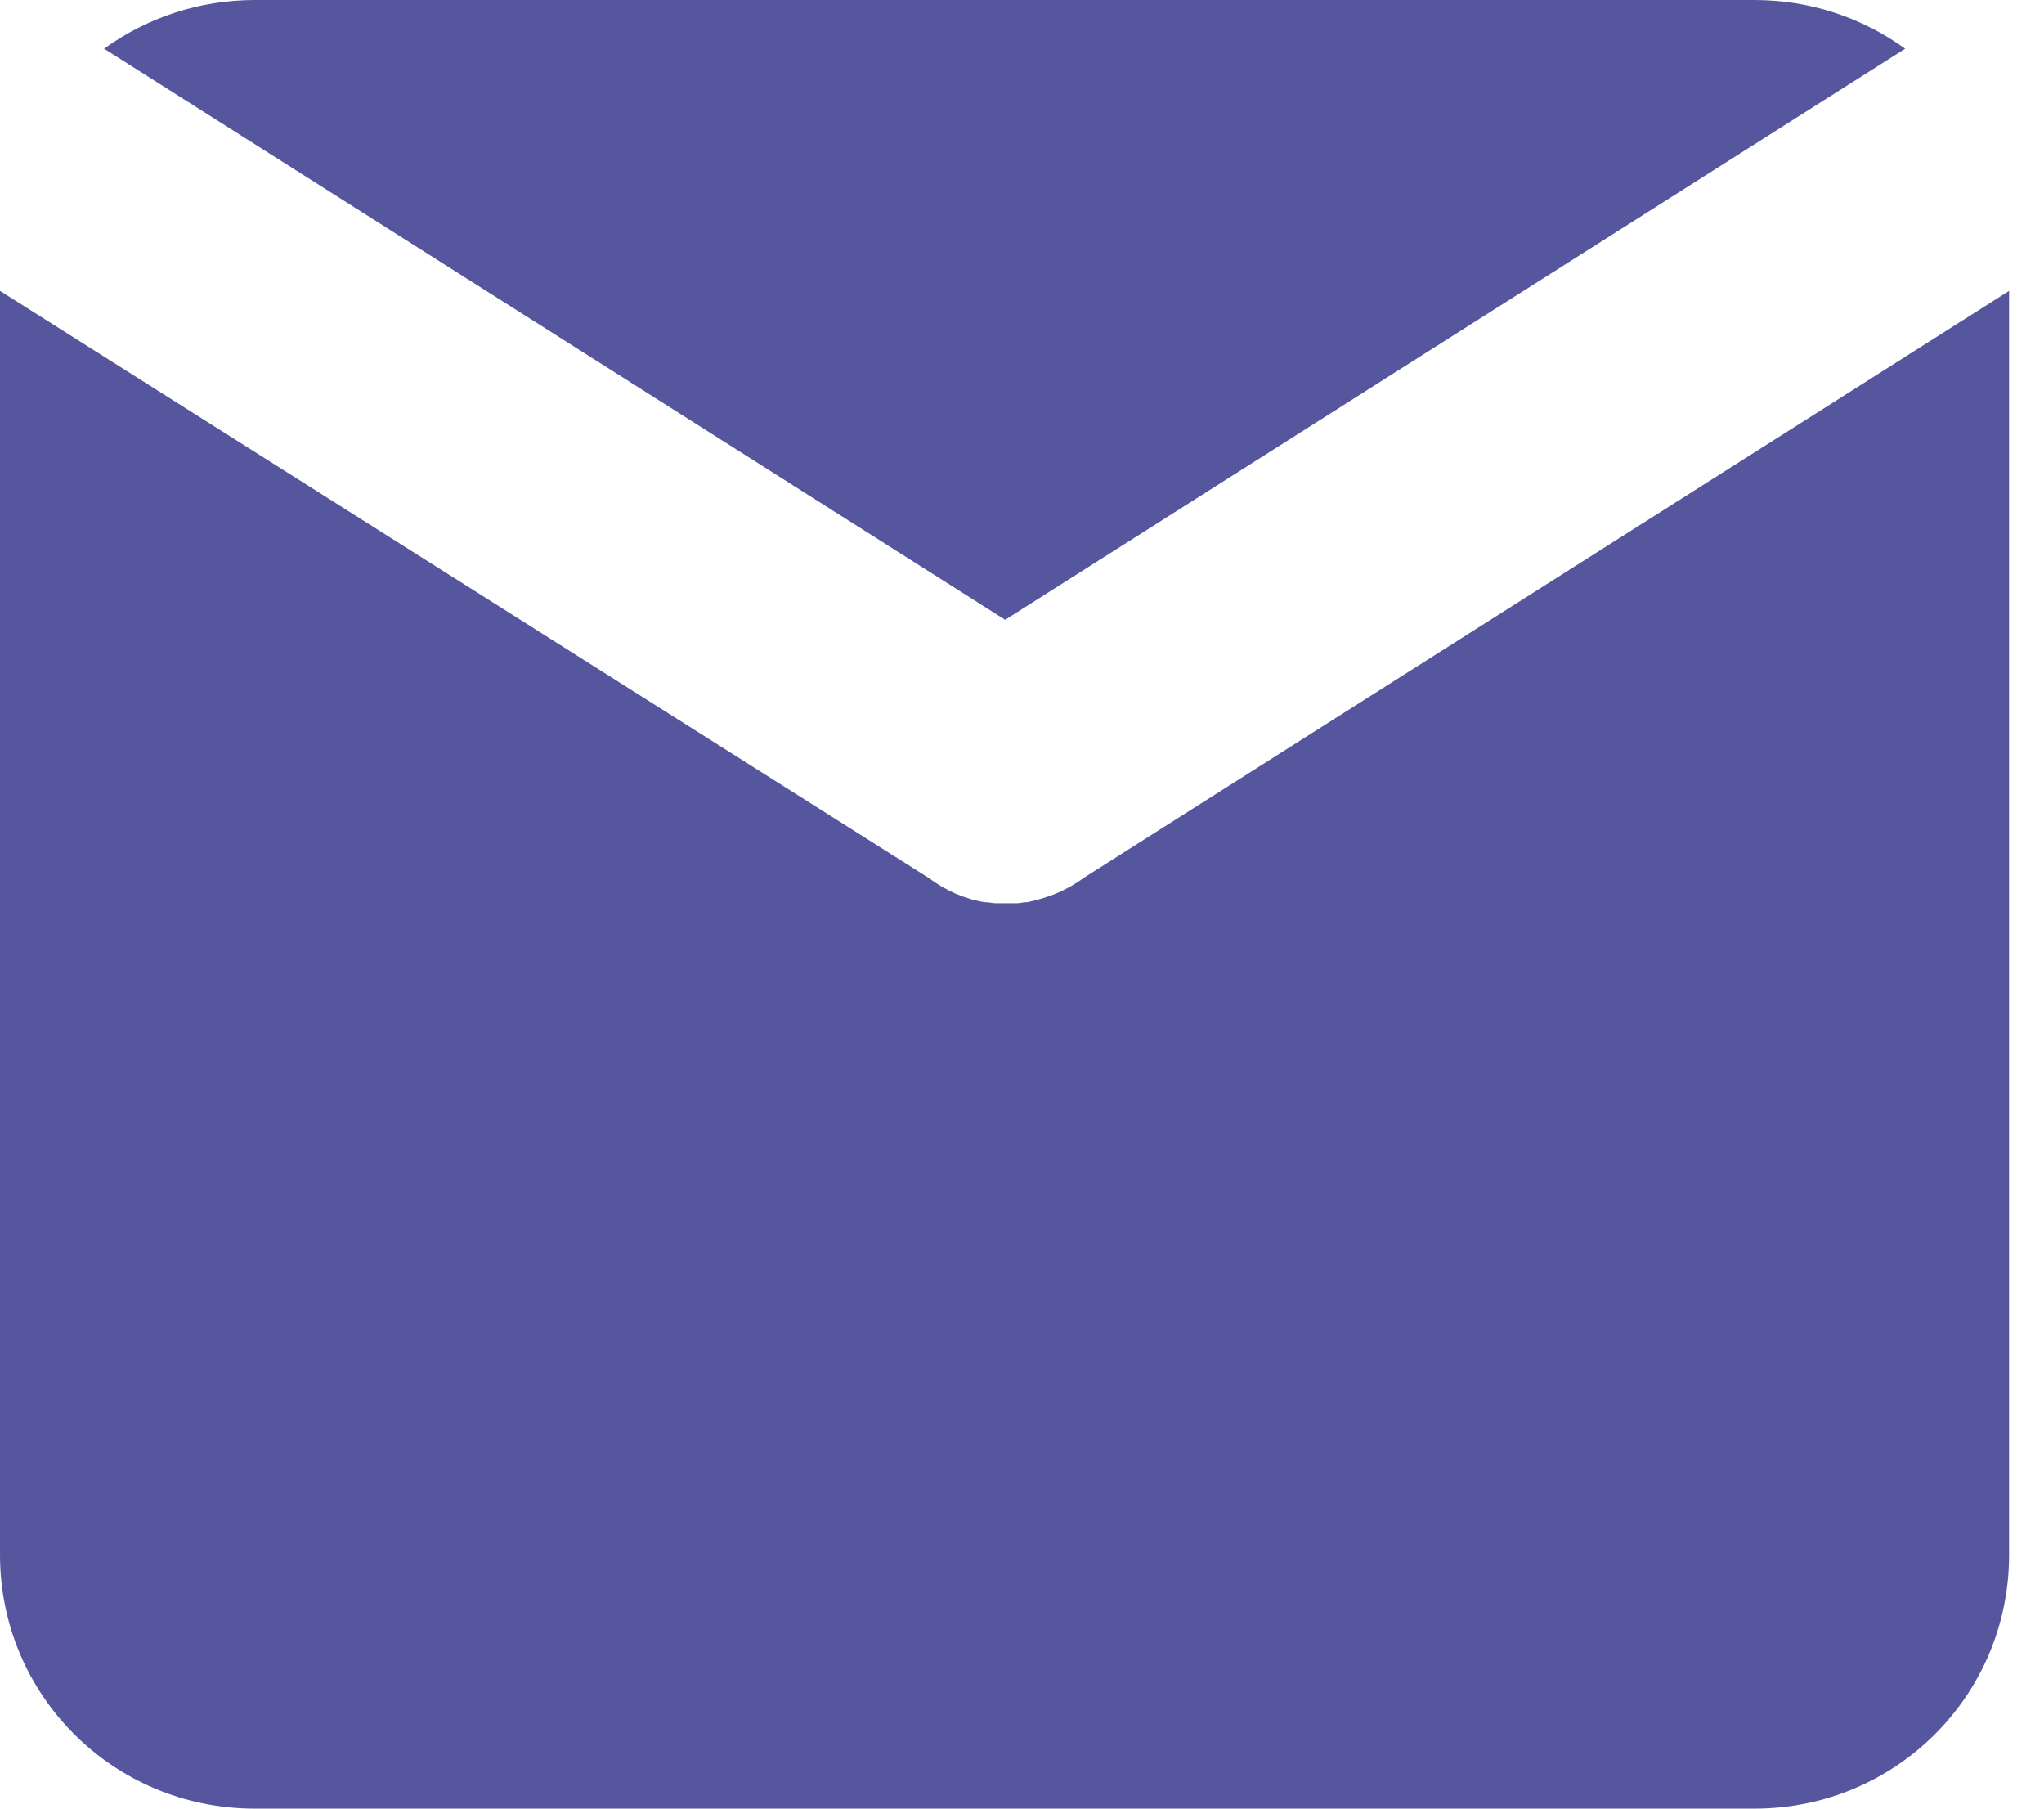
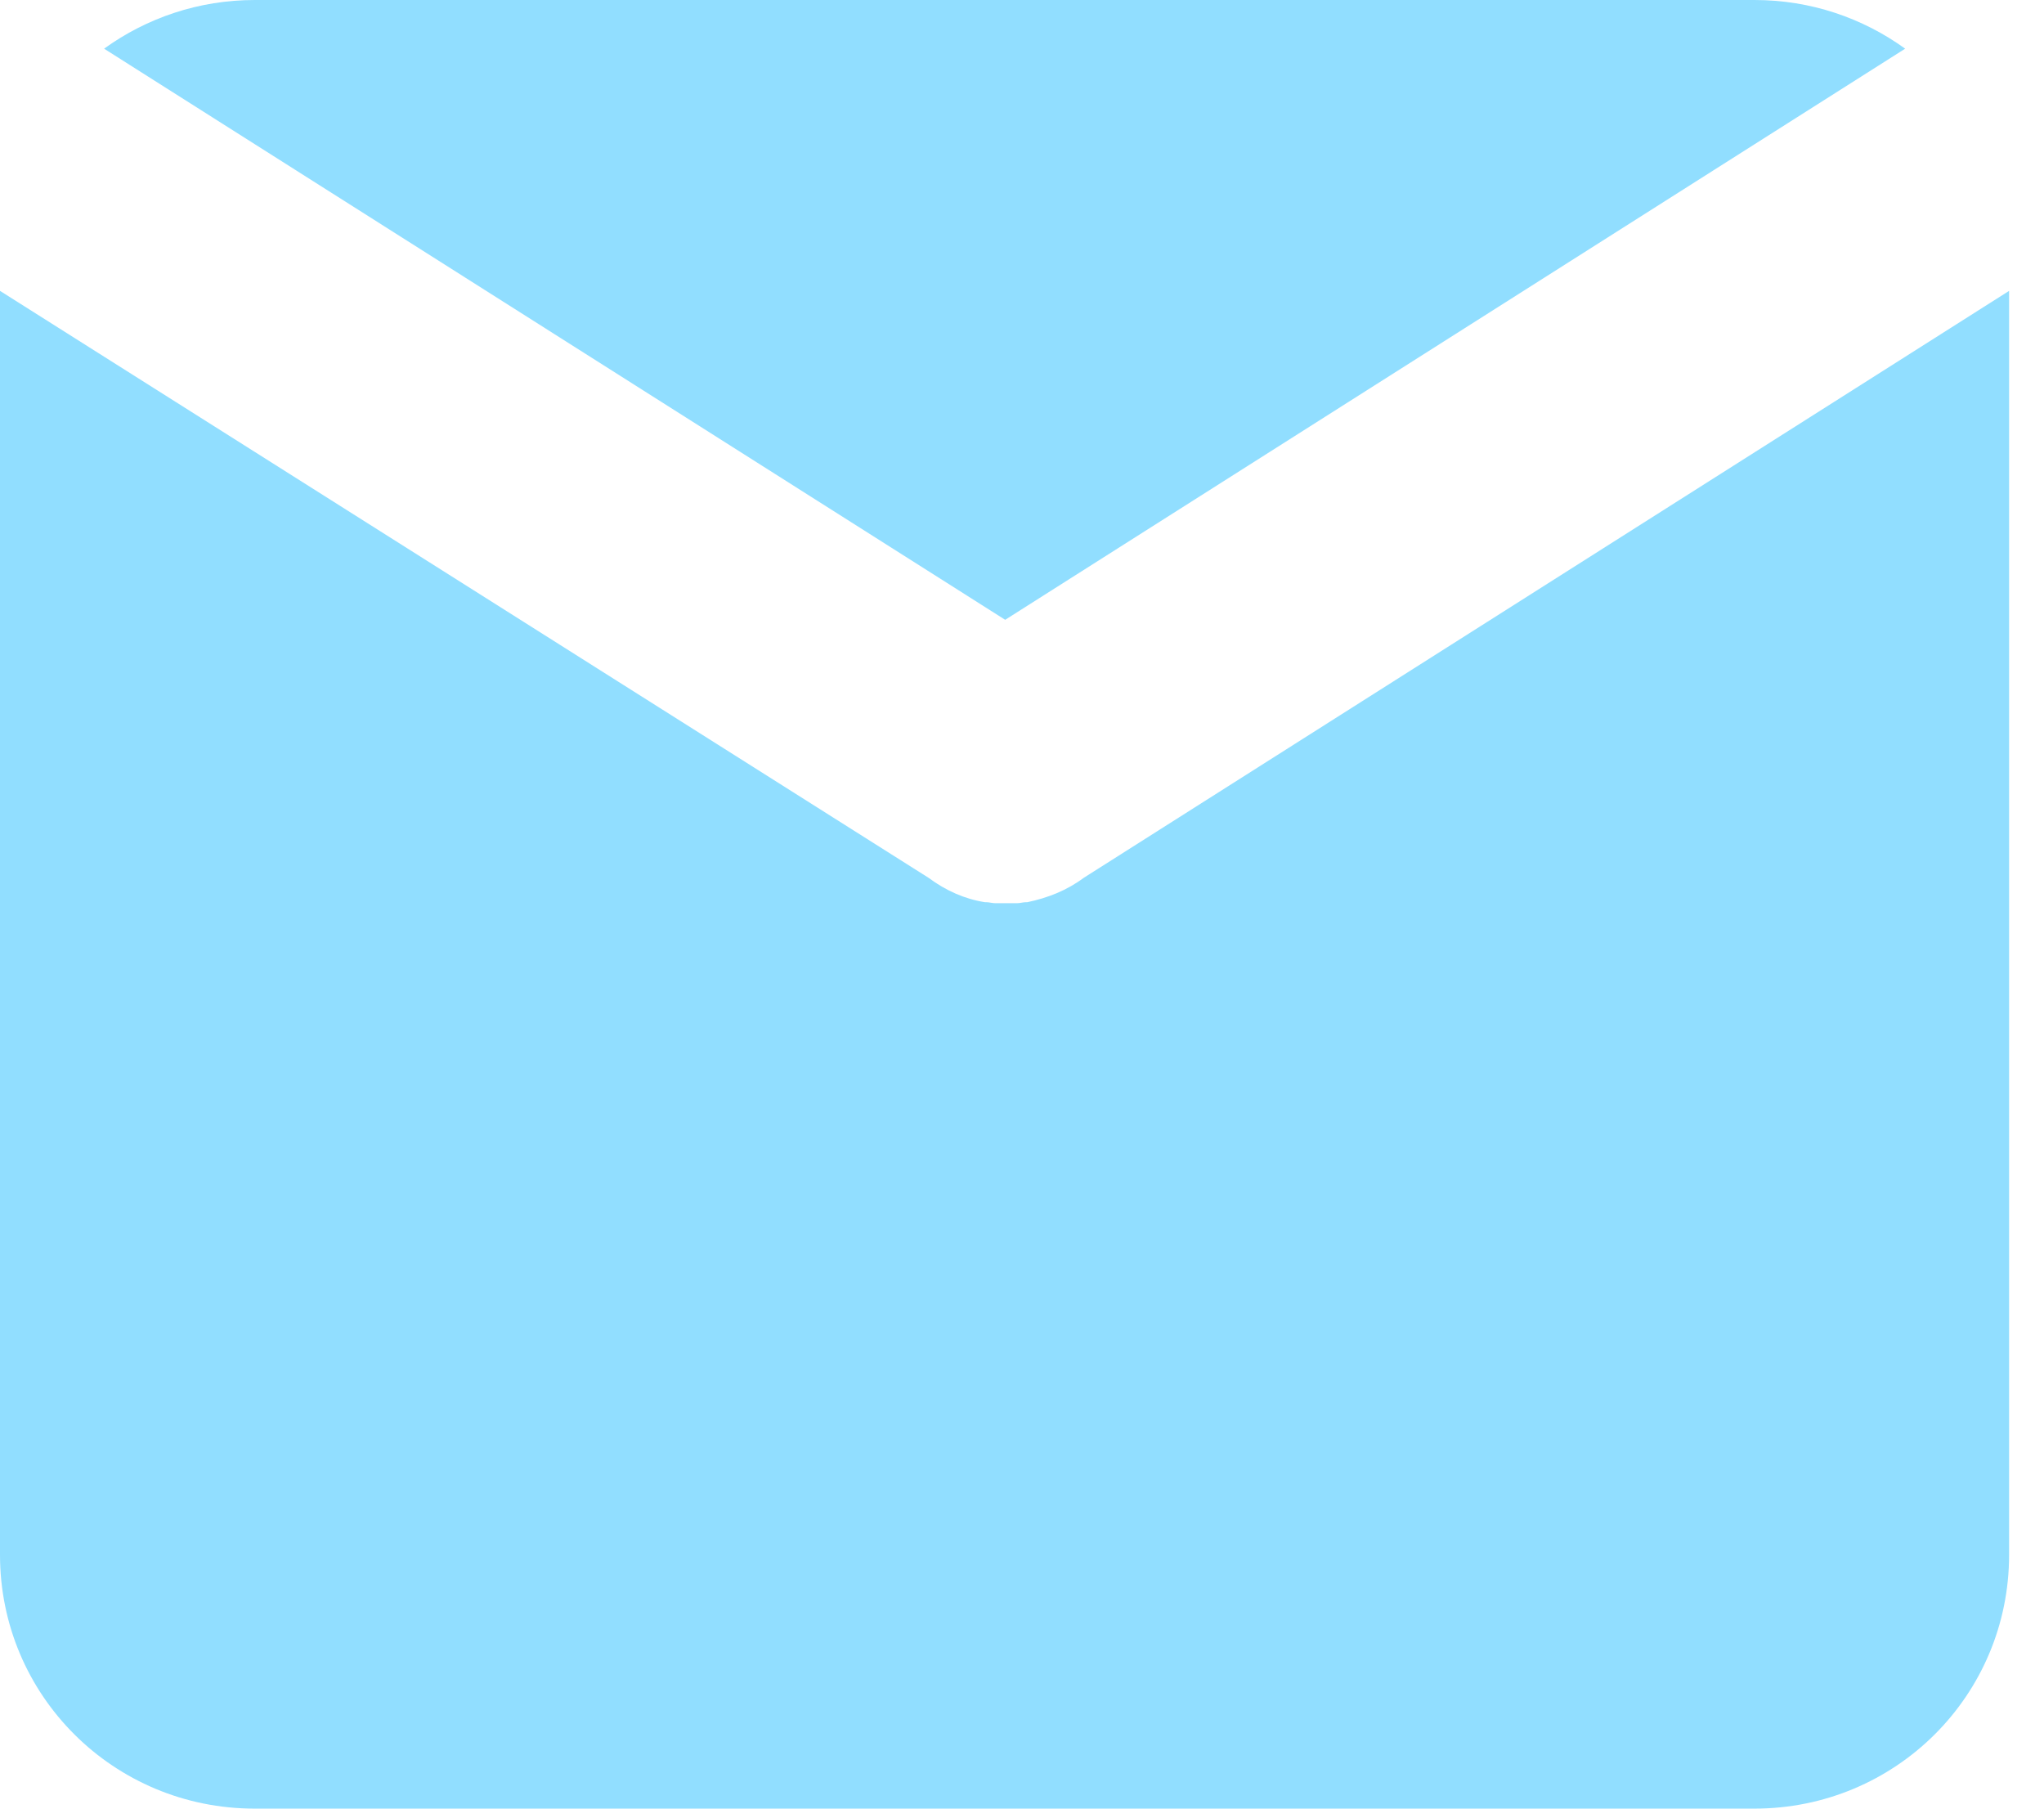
<svg xmlns="http://www.w3.org/2000/svg" width="26" height="23" viewBox="0 0 26 23" fill="none">
-   <path d="M12.786 7.882L24.234 0.619C23.694 0.229 23.033 0 22.317 0H3.241C2.526 0 1.864 0.229 1.324 0.619L12.786 7.882Z" fill="#55569E" />
-   <path d="M13.784 11.164C13.568 11.325 13.325 11.419 13.068 11.473H13.055C13.014 11.473 12.974 11.486 12.933 11.486C12.92 11.486 12.893 11.486 12.879 11.486C12.852 11.486 12.825 11.486 12.798 11.486C12.771 11.486 12.744 11.486 12.717 11.486C12.704 11.486 12.677 11.486 12.663 11.486C12.623 11.486 12.582 11.473 12.542 11.473H12.528C12.272 11.433 12.029 11.325 11.813 11.164L0 3.699V5.461V8.769V9.536V19.772C0 21.561 1.445 23 3.24 23H22.316C24.112 23 25.556 21.561 25.556 19.772V9.536V8.769V5.461V3.699L13.784 11.164Z" fill="#55569E" />
+   <path d="M12.786 7.882L24.234 0.619C23.694 0.229 23.033 0 22.317 0H3.241C2.526 0 1.864 0.229 1.324 0.619L12.786 7.882Z" fill="#91deff" />
+   <path d="M13.784 11.164C13.568 11.325 13.325 11.419 13.068 11.473H13.055C13.014 11.473 12.974 11.486 12.933 11.486C12.92 11.486 12.893 11.486 12.879 11.486C12.852 11.486 12.825 11.486 12.798 11.486C12.771 11.486 12.744 11.486 12.717 11.486C12.704 11.486 12.677 11.486 12.663 11.486C12.623 11.486 12.582 11.473 12.542 11.473H12.528C12.272 11.433 12.029 11.325 11.813 11.164L0 3.699V5.461V8.769V9.536V19.772C0 21.561 1.445 23 3.24 23H22.316C24.112 23 25.556 21.561 25.556 19.772V9.536V8.769V5.461V3.699L13.784 11.164Z" fill="#91deff" />
</svg>
